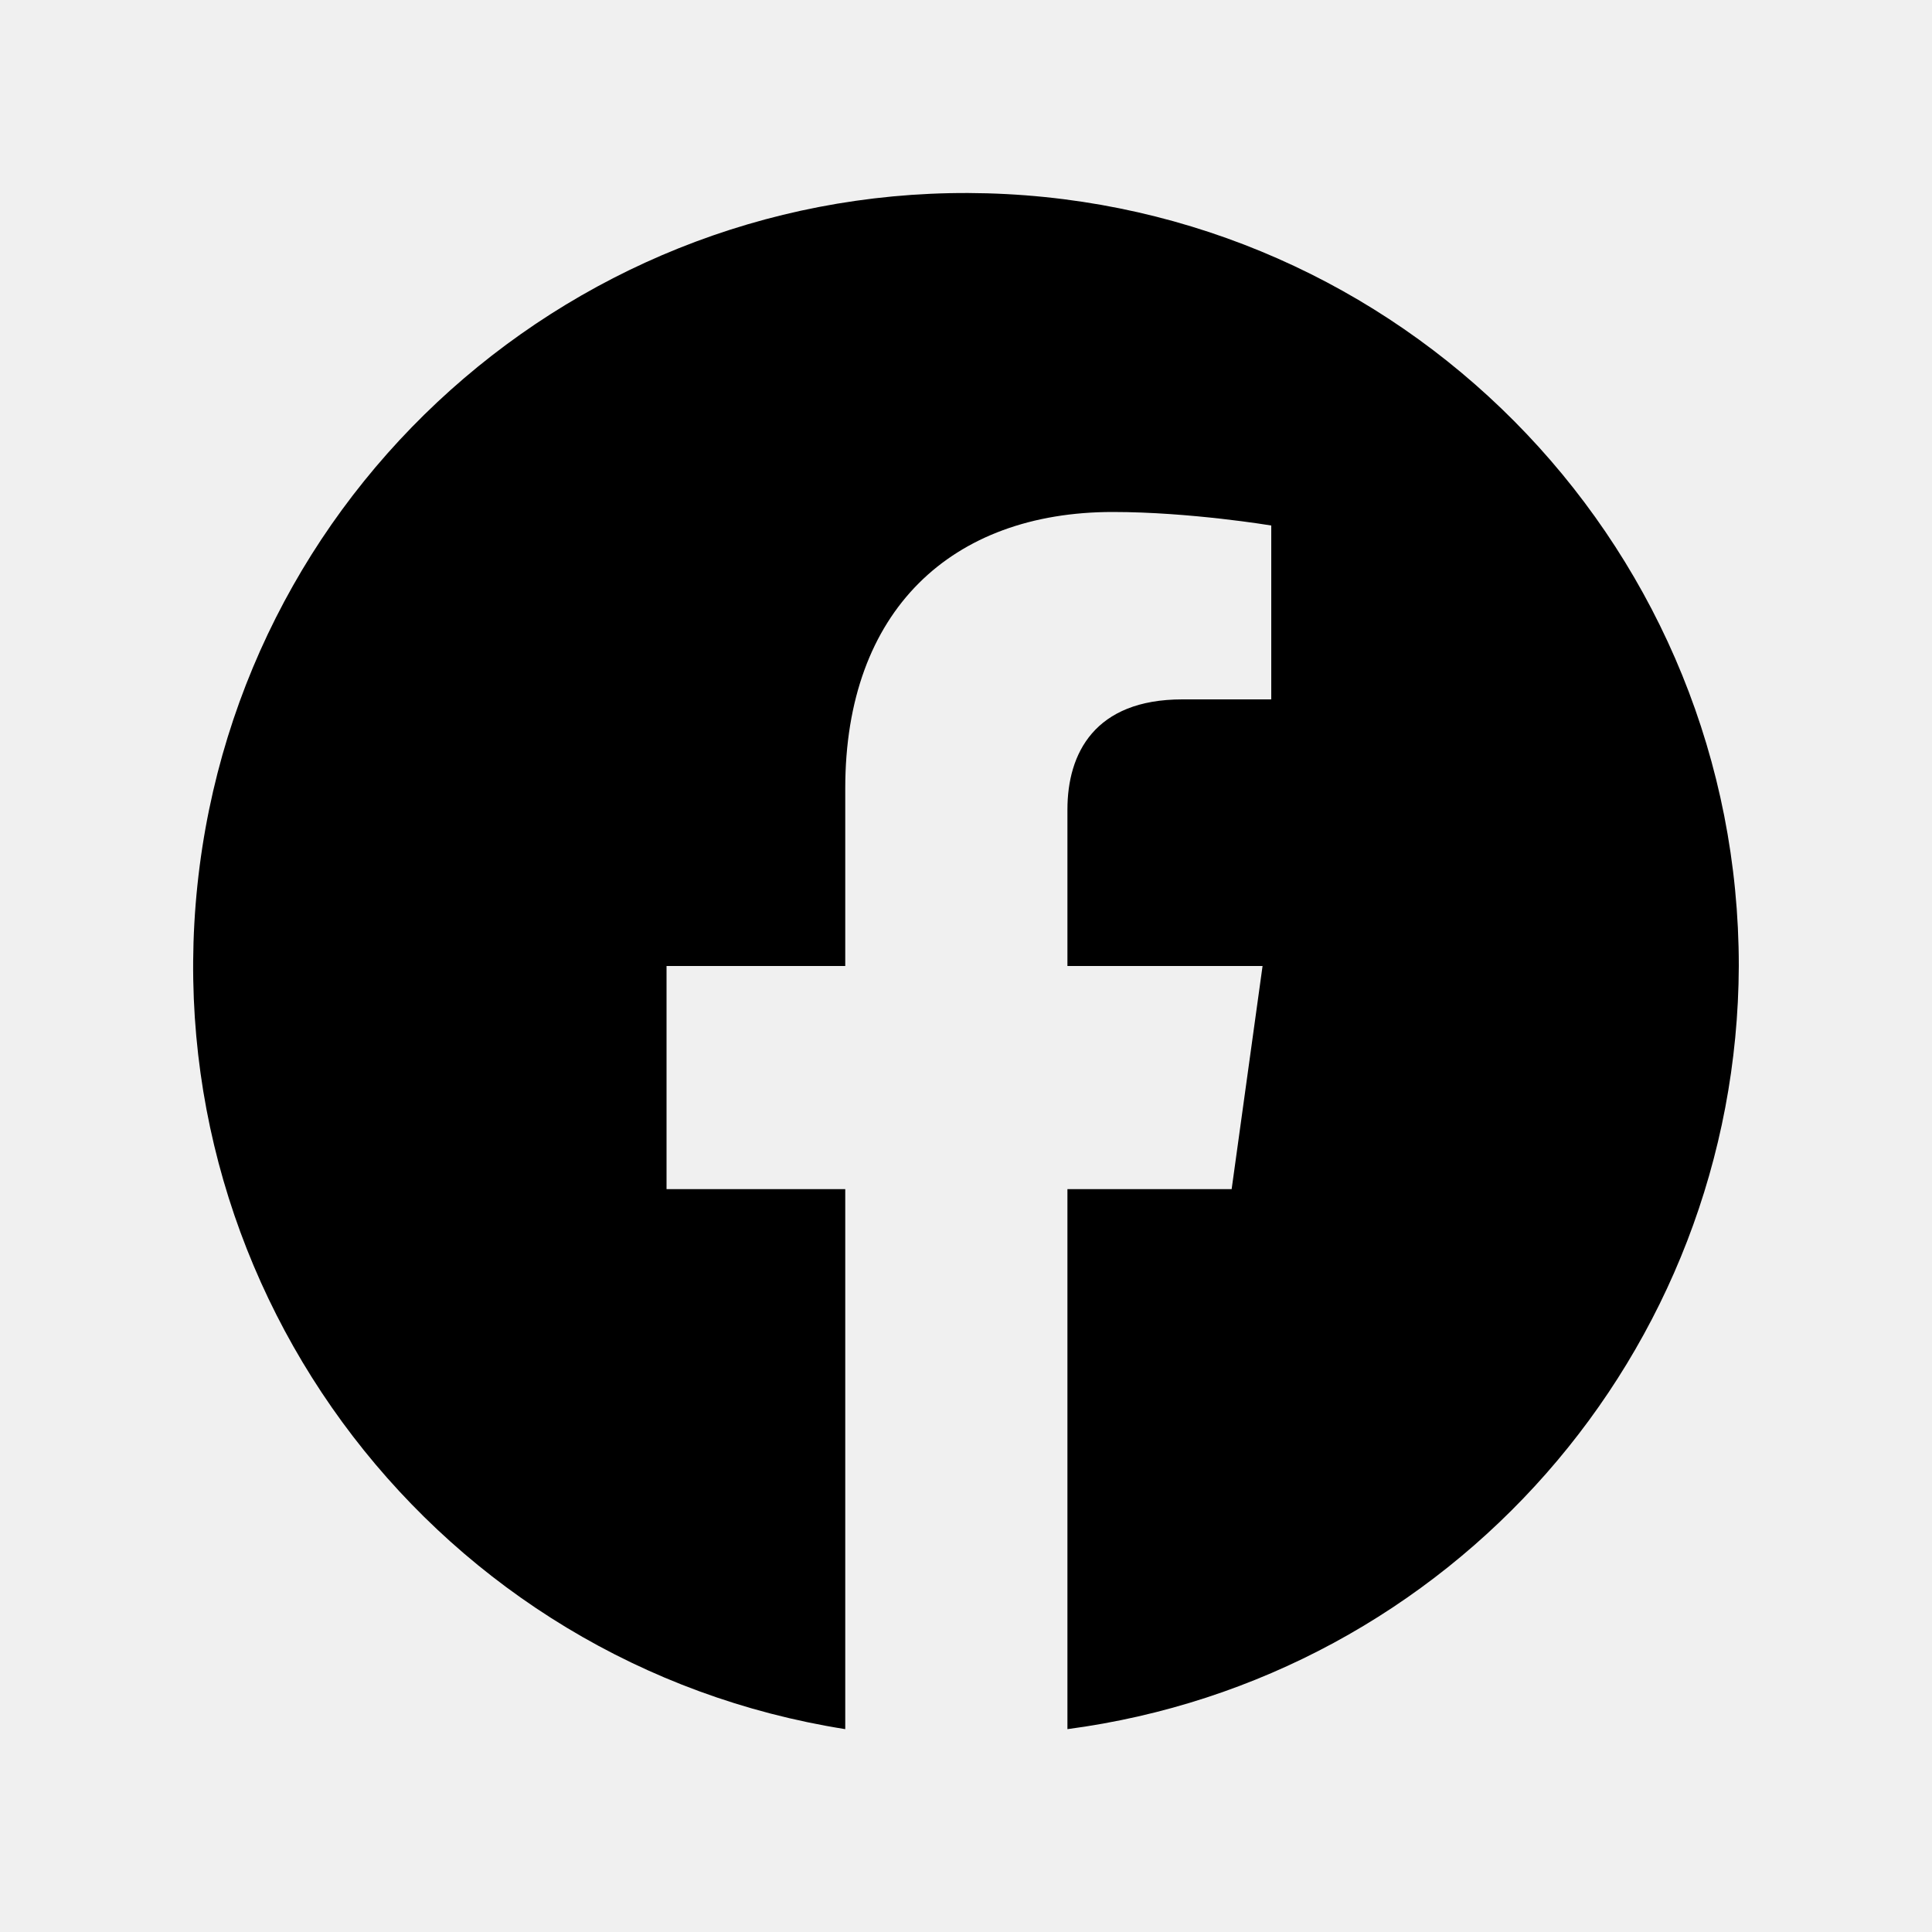
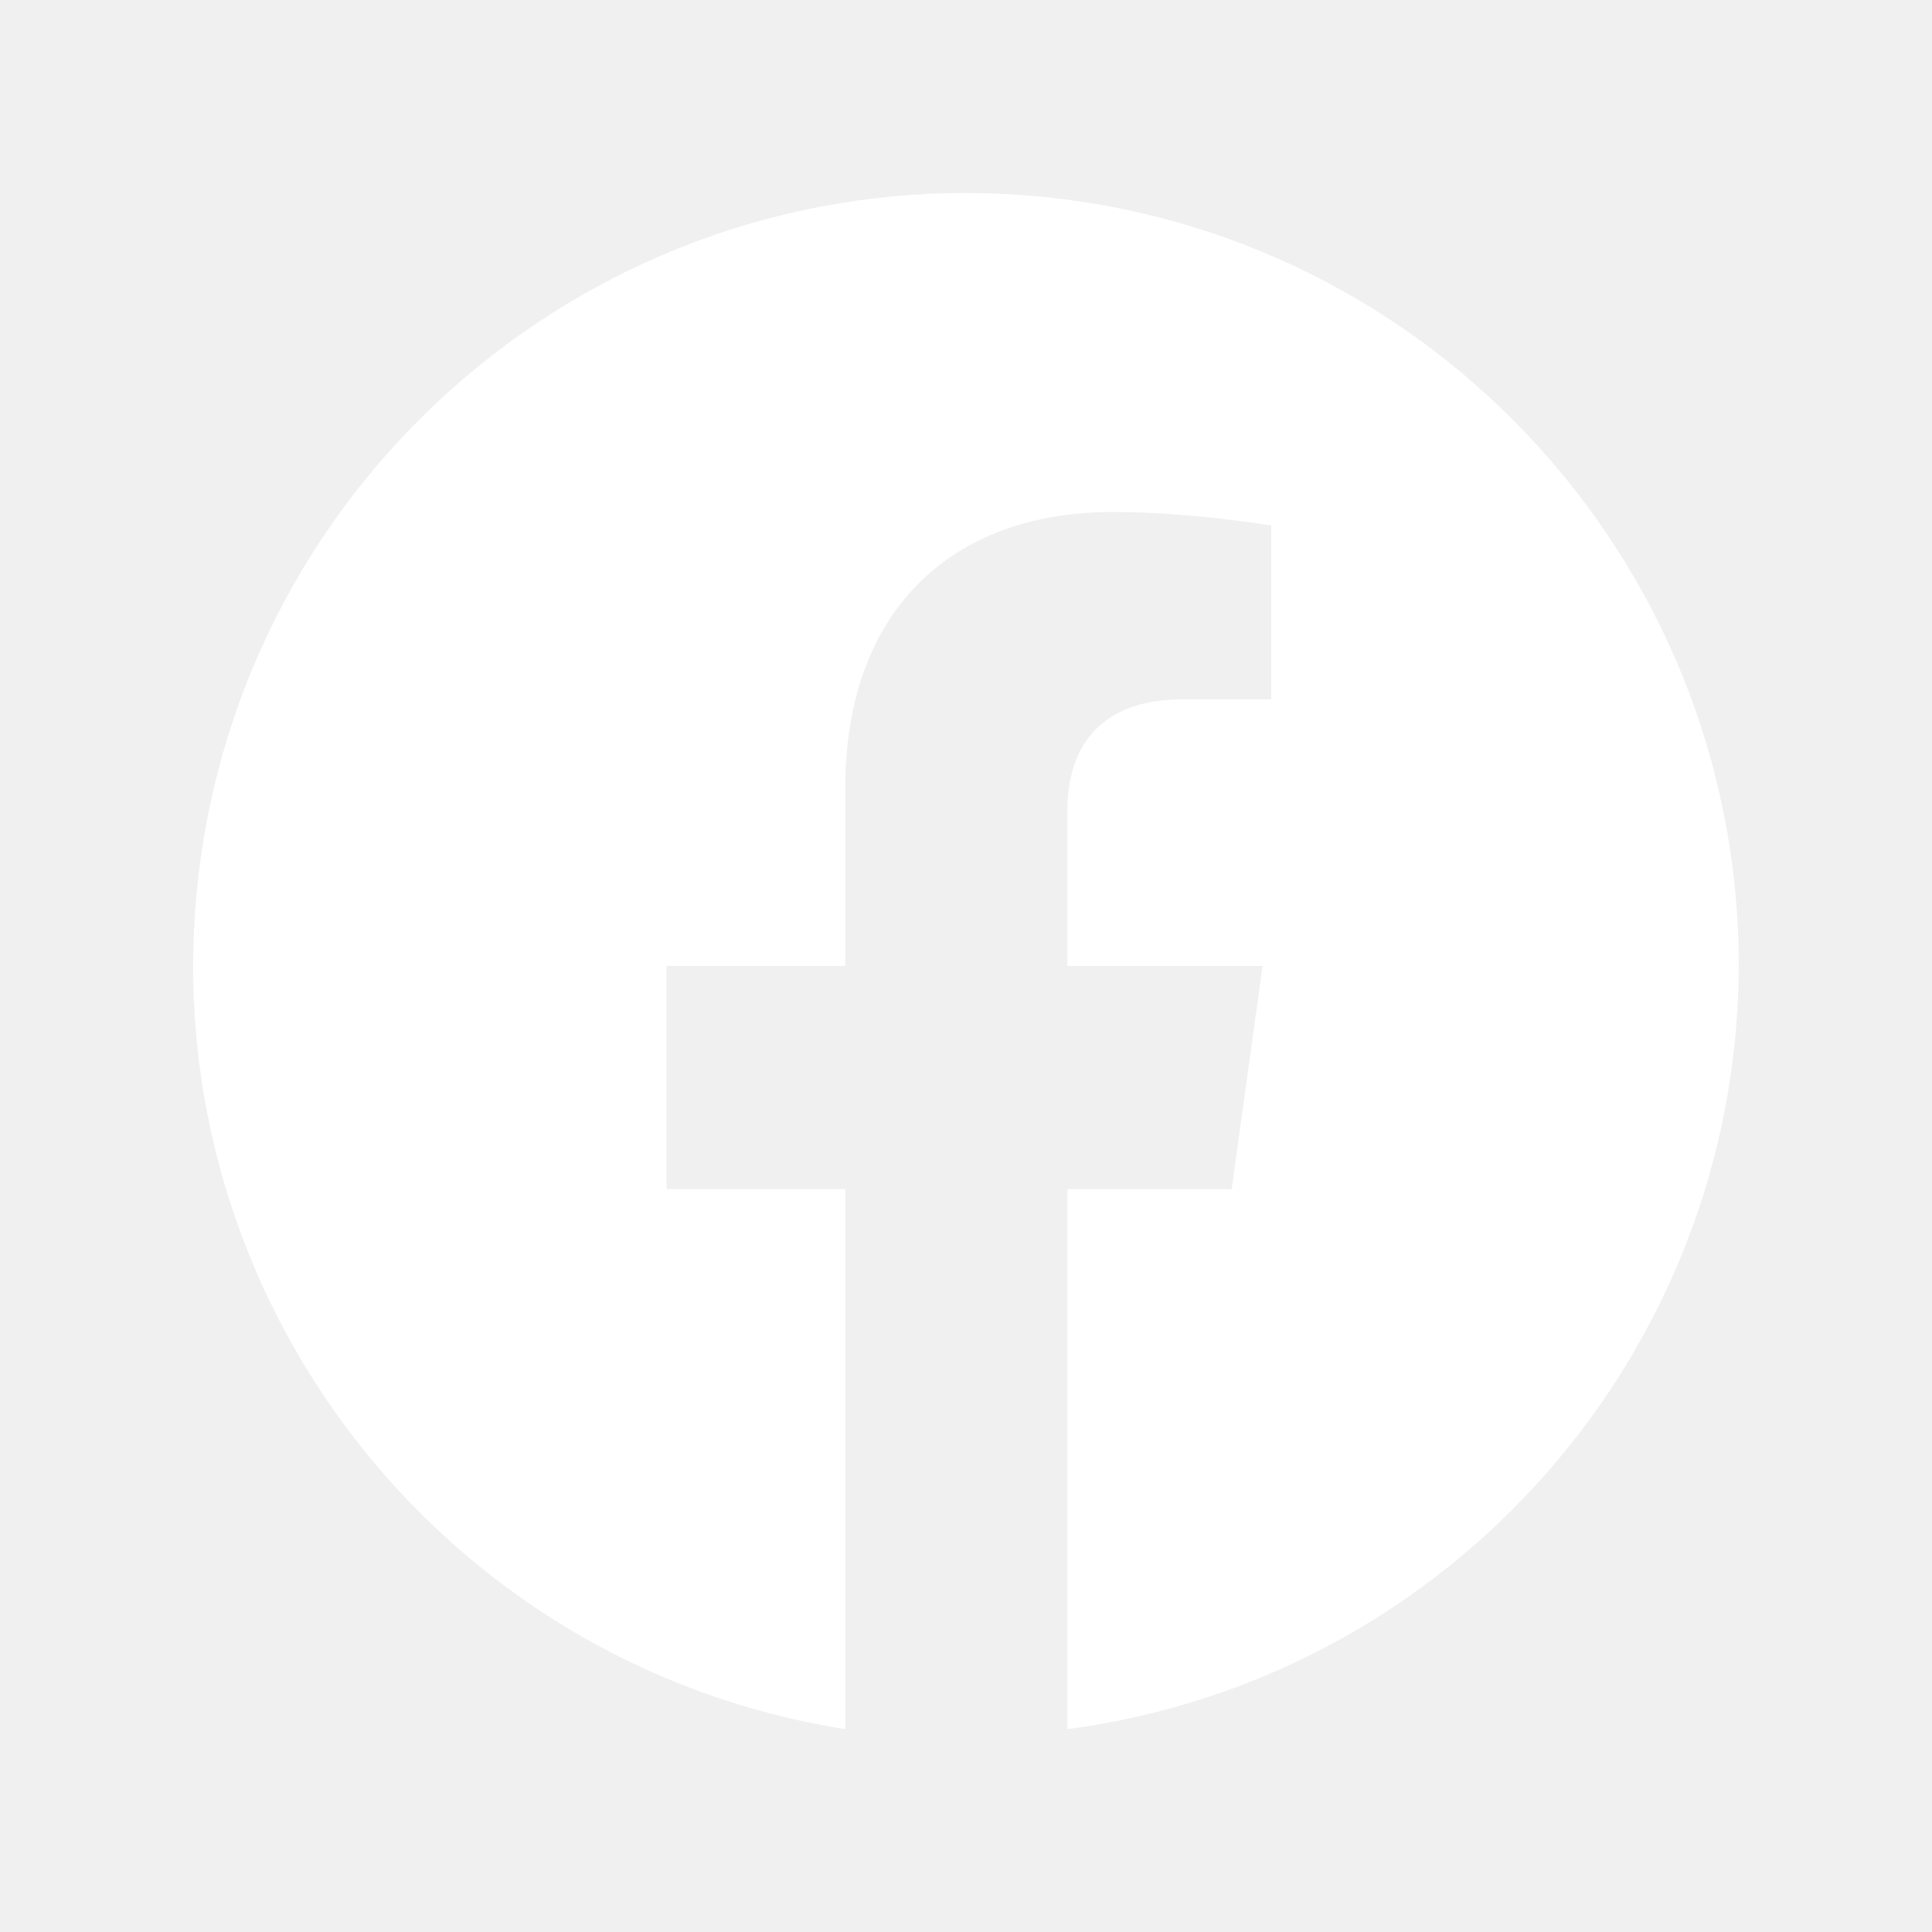
- <svg xmlns="http://www.w3.org/2000/svg" viewBox="0 0 20 20" fill="currentColor" aria-hidden="true">
-   <path d="M18 10a8 8 0 1 0-9.25 7.9v-5.59H6.9V10h1.85V8.16c0-1.84 1.1-2.86 2.77-2.86.8 0 1.64.14 1.64.14v1.8h-.92c-.91 0-1.19.56-1.19 1.14V10h2.02l-.32 2.31h-1.7v5.59A8 8 0 0 0 18 10Z" />
+ <svg xmlns="http://www.w3.org/2000/svg" width="20" height="20" viewBox="0 0 20 20" fill="none" aria-hidden="true">
+   <path d="M18 10a8 8 0 1 0-9.25 7.9v-5.59H6.9V10h1.85V8.16c0-1.84 1.1-2.86 2.77-2.86.8 0 1.64.14 1.64.14v1.8h-.92c-.91 0-1.19.56-1.19 1.14V10h2.02l-.32 2.31h-1.7v5.59A8 8 0 0 0 18 10Z" fill="white" style="fill:white;fill-opacity:1;" />
</svg>
